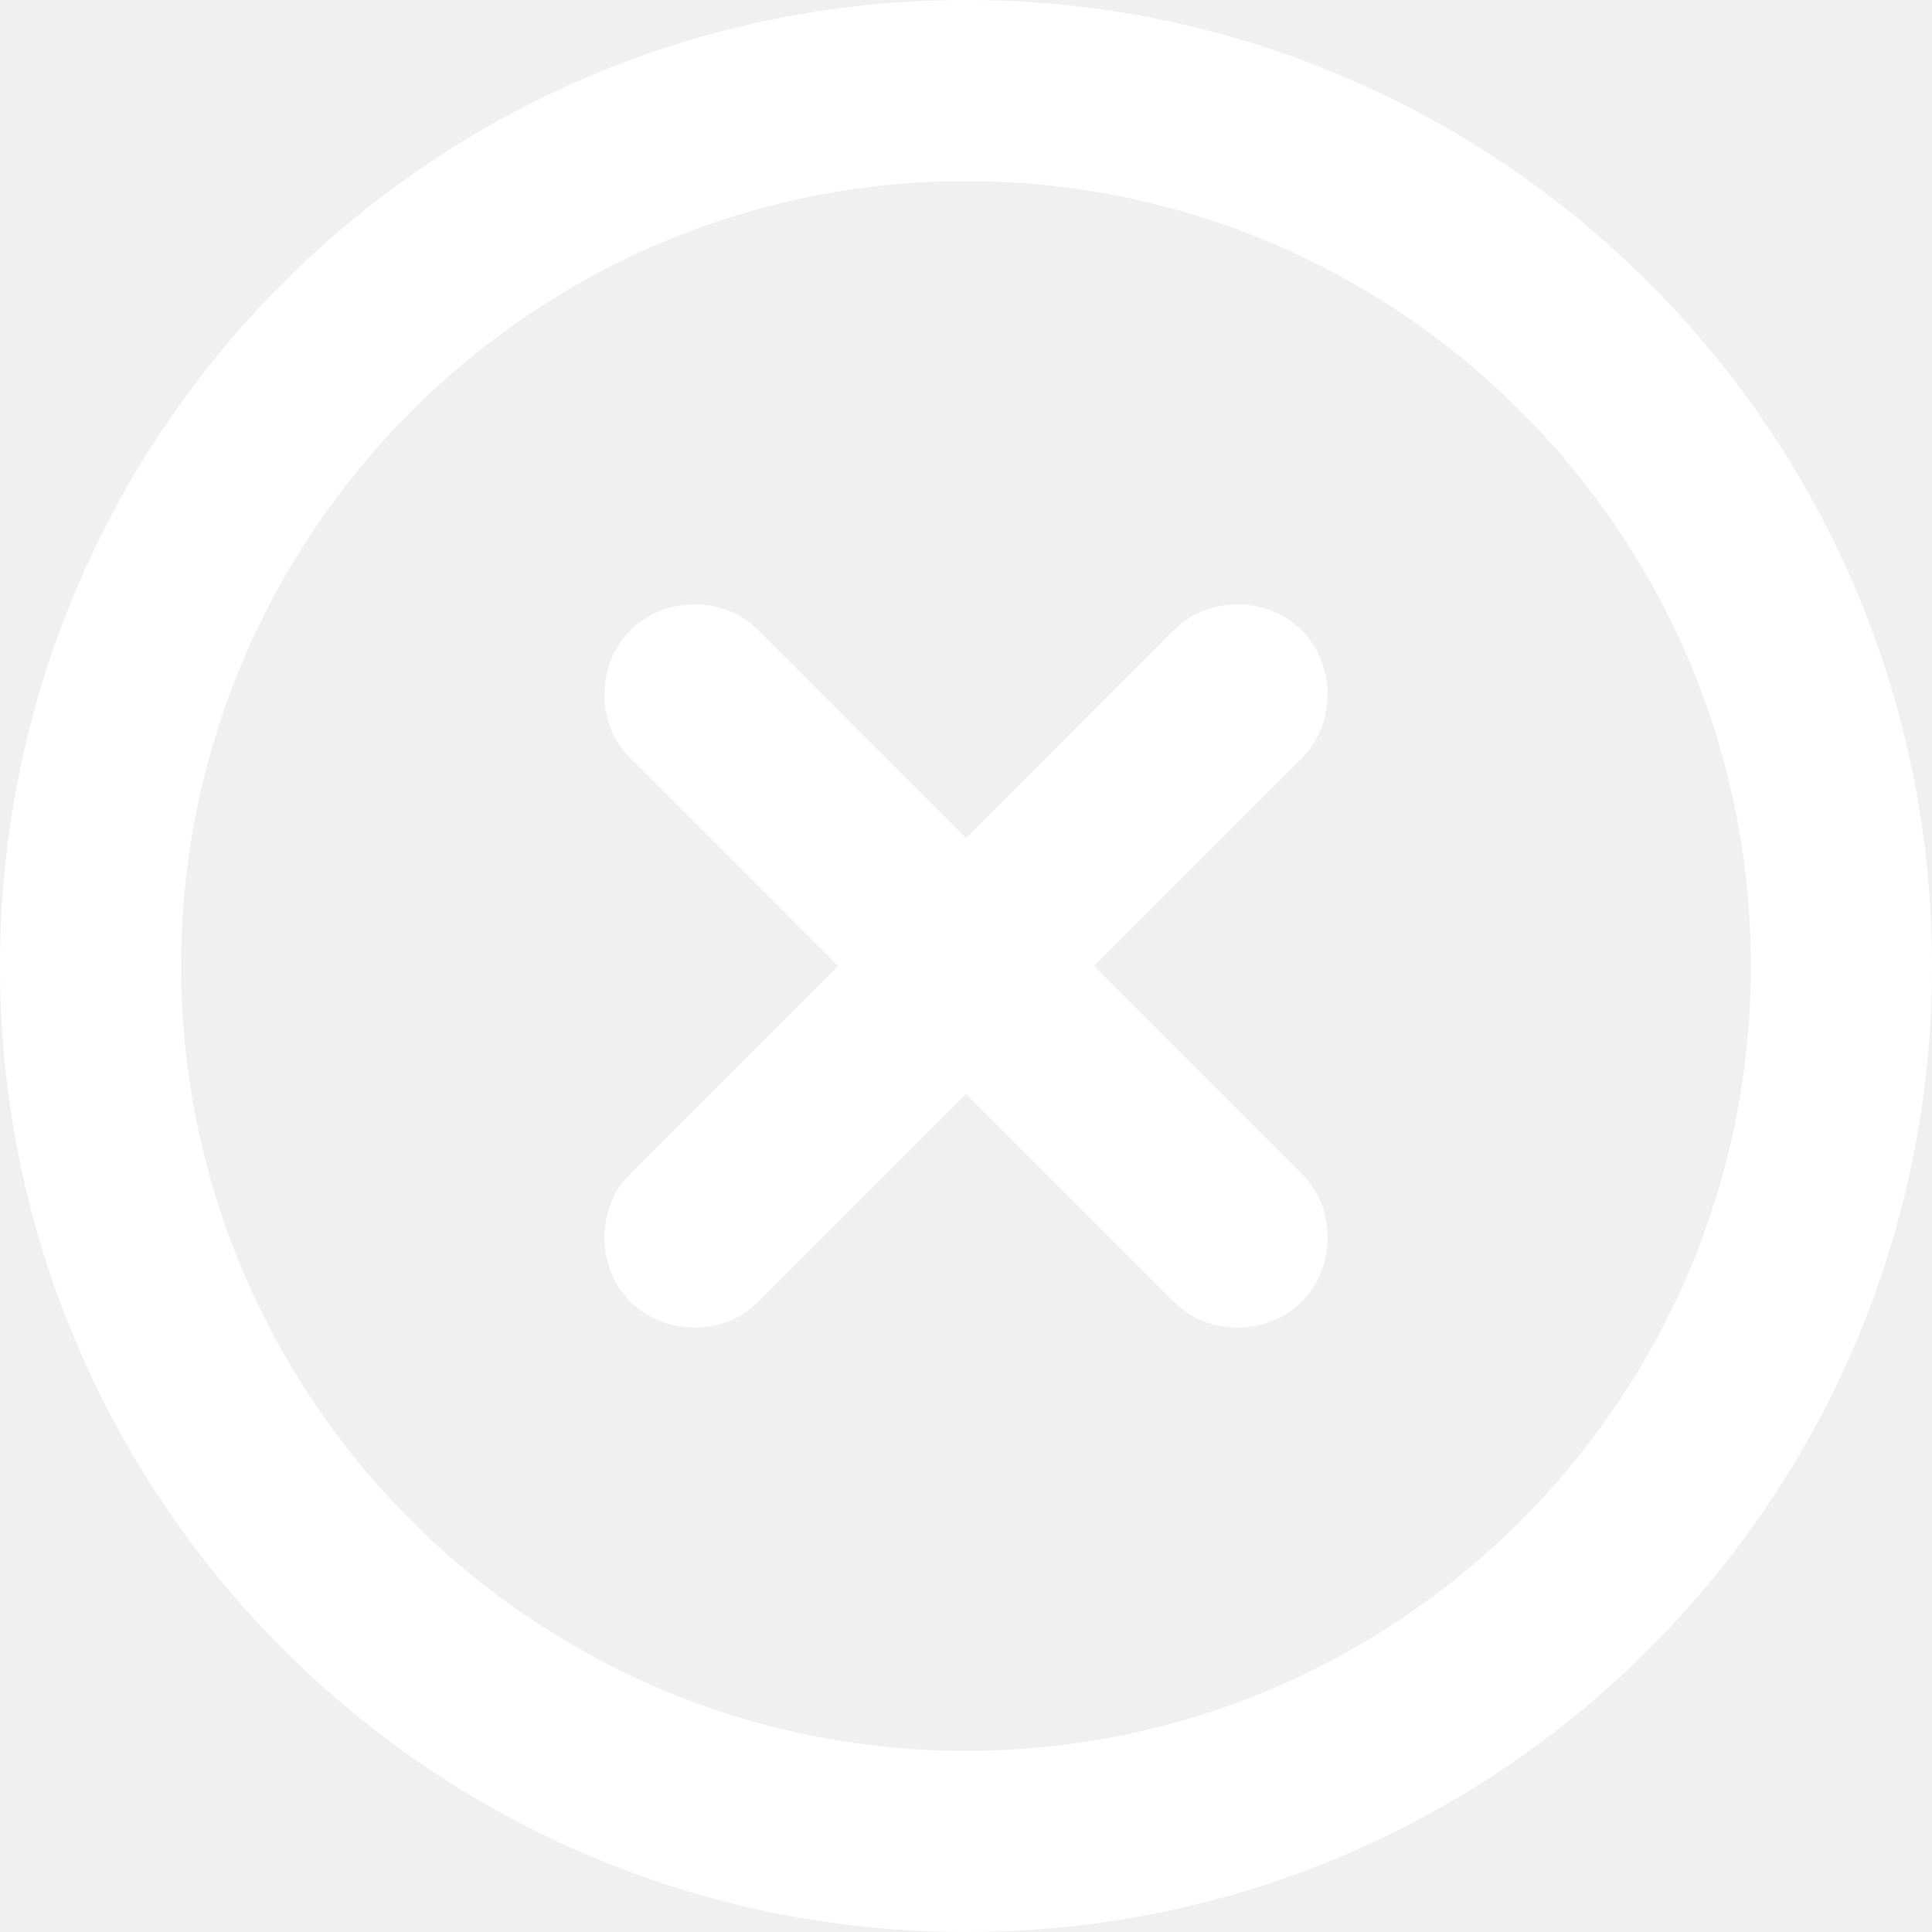
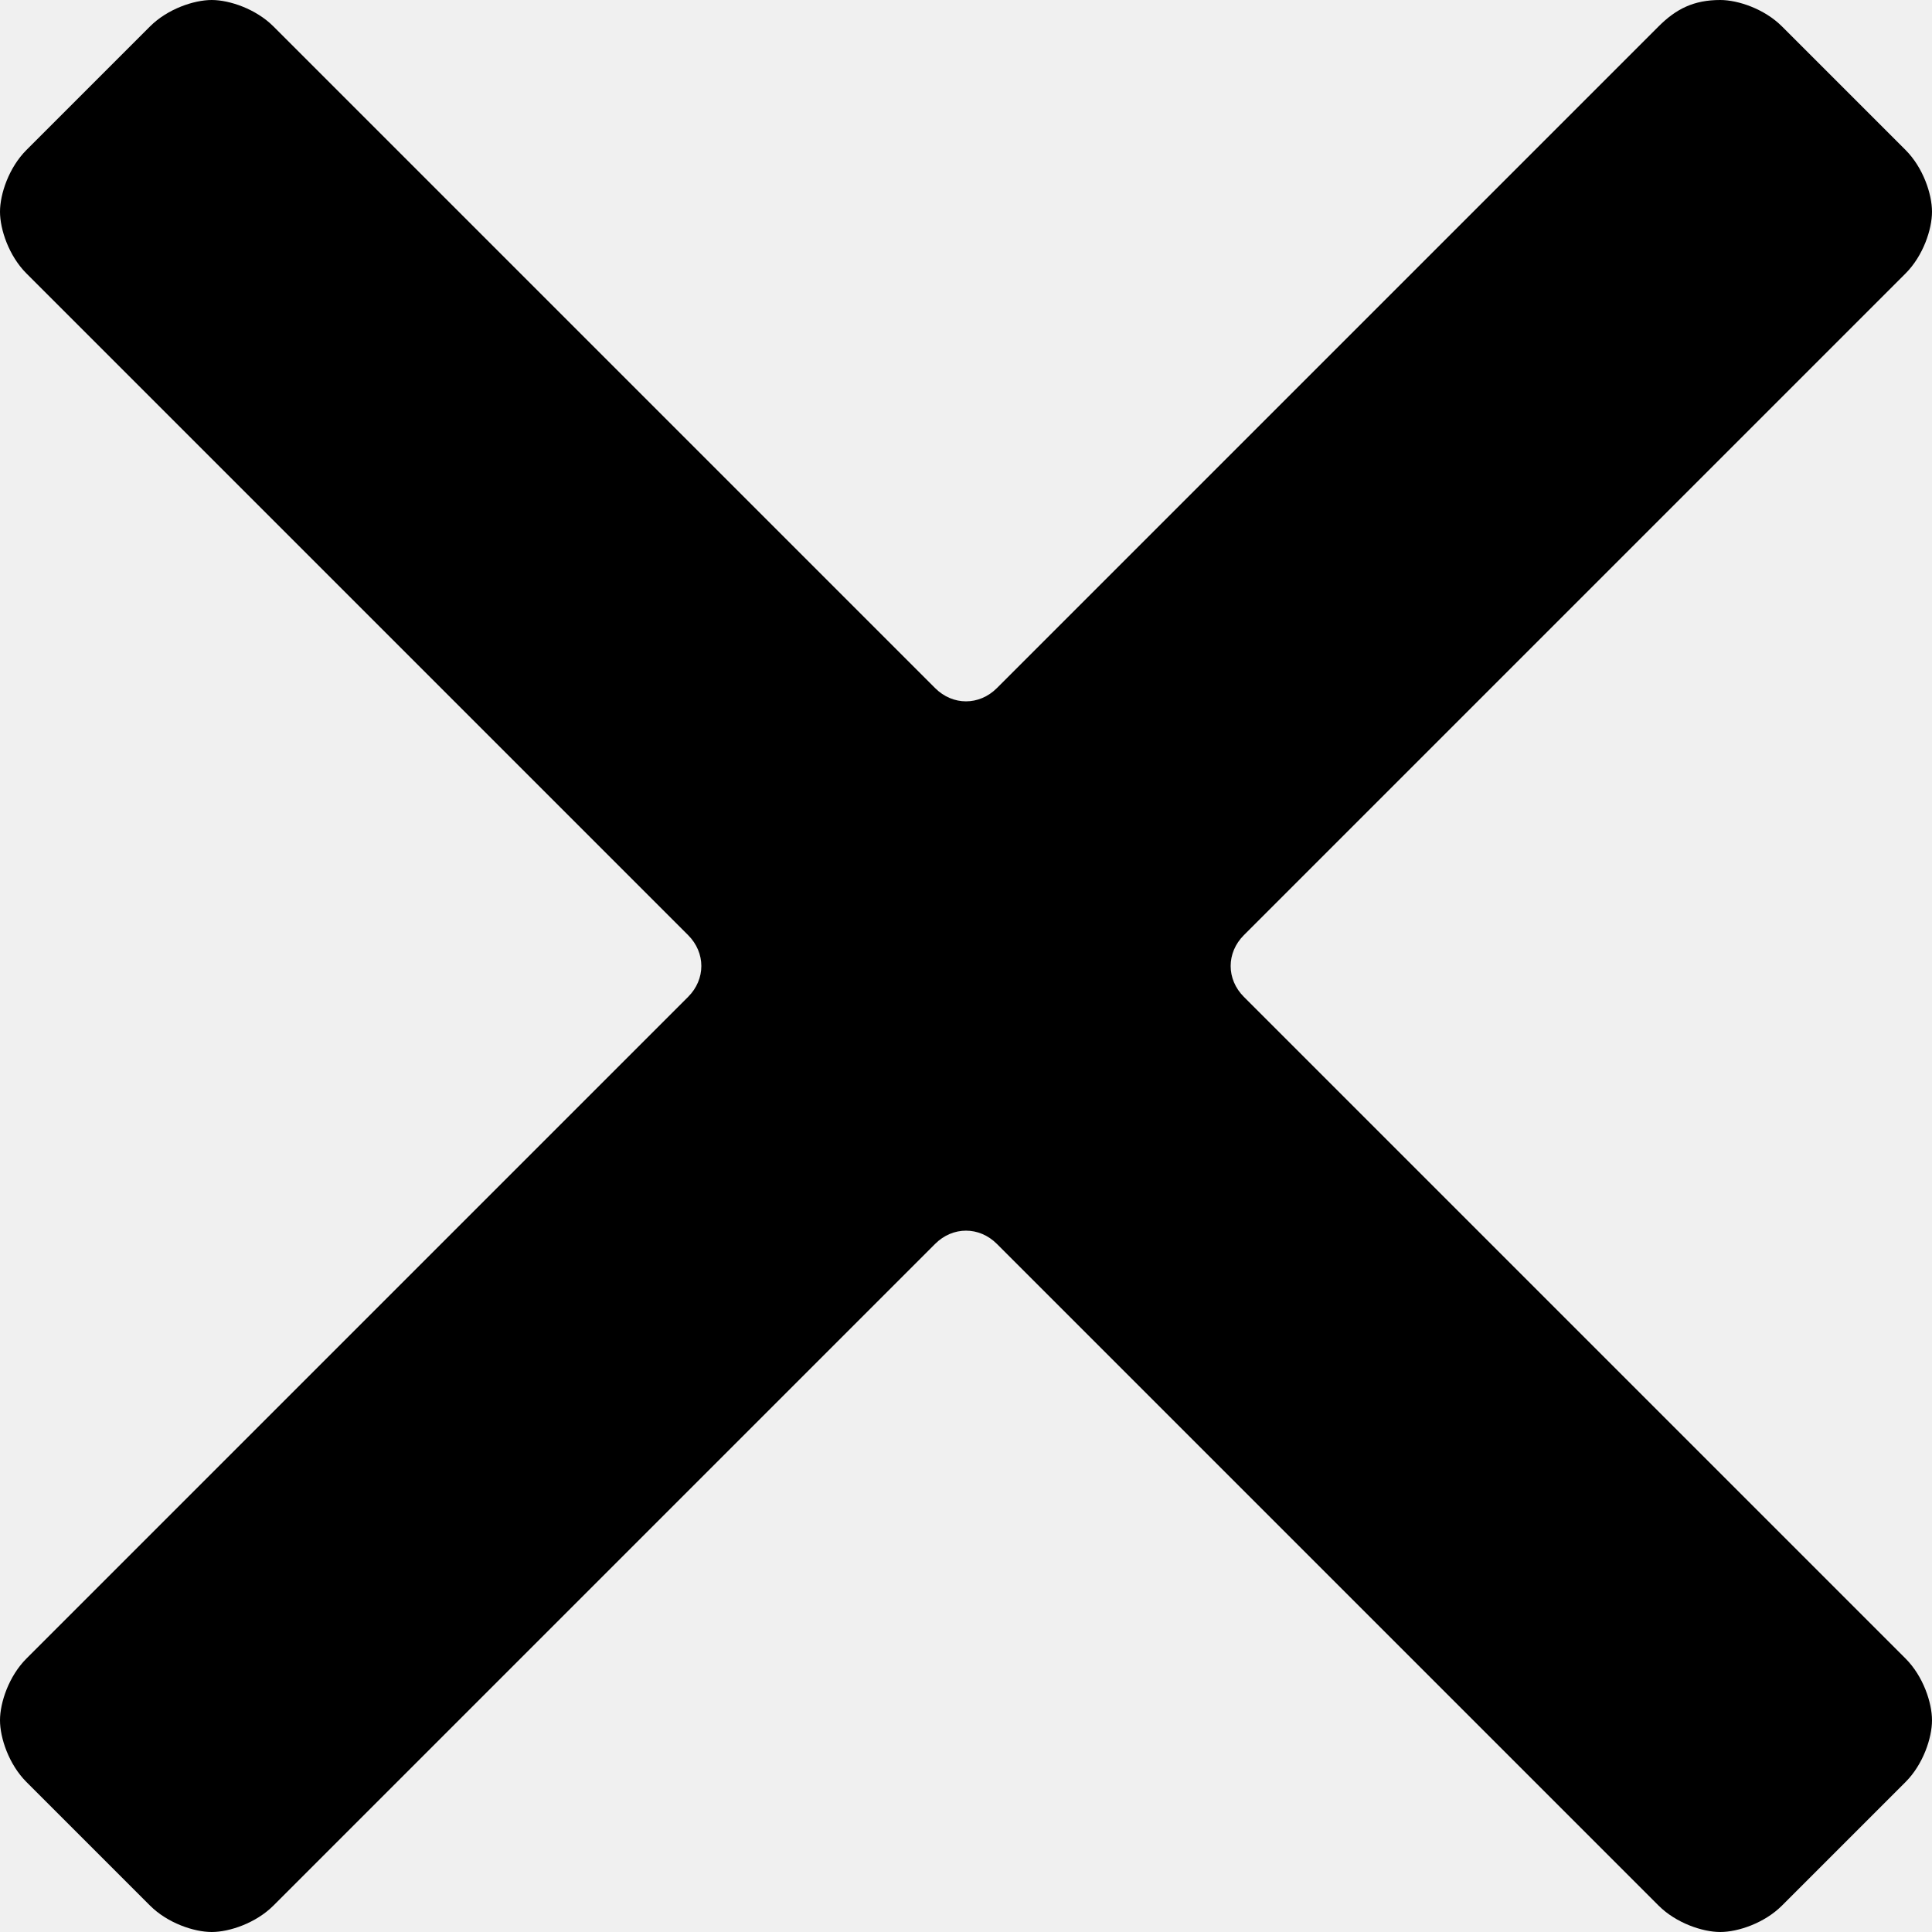
- <svg xmlns="http://www.w3.org/2000/svg" version="1.1" id="Capa_1" x="0px" y="0px" width="512px" height="512px" viewBox="0 0 612 612" style="enable-background:new 0 0 612 612;" xml:space="preserve">
-   <g>
-     <g id="Error">
-       <g>
-         <path d="M420.501,218.79c-0.286-6.942-2.868-13.827-8.186-19.125c-5.297-5.298-12.183-7.898-19.125-8.186     c-7.726-0.325-15.548,2.276-21.438,8.186L306,265.436l-65.752-65.771c-5.909-5.91-13.712-8.492-21.439-8.186     c-6.942,0.287-13.827,2.869-19.125,8.186c-5.297,5.298-7.898,12.183-8.186,19.125c-0.325,7.727,2.276,15.529,8.186,21.439     L265.436,306l-65.752,65.752c-5.91,5.909-8.492,13.713-8.186,21.438c0.287,6.942,2.869,13.828,8.186,19.125     c5.298,5.298,12.183,7.899,19.125,8.186c7.727,0.325,15.53-2.275,21.439-8.186L306,346.564l65.771,65.771     c5.91,5.909,13.713,8.491,21.439,8.186c6.942-0.287,13.827-2.869,19.125-8.186c5.298-5.298,7.898-12.183,8.186-19.125     c0.325-7.727-2.276-15.529-8.186-21.439L346.564,306l65.751-65.752C418.226,234.339,420.826,226.536,420.501,218.79z M306,0     C137.012,0,0,137.012,0,306s137.012,306,306,306s306-137.012,306-306S474.988,0,306,0z M306,554.625     C168.912,554.625,57.375,443.088,57.375,306S168.912,57.375,306,57.375S554.625,168.912,554.625,306S443.088,554.625,306,554.625     z" fill="#FFFFFF" />
-       </g>
-     </g>
-   </g>
-   <g>
- </g>
-   <g>
- </g>
-   <g>
- </g>
-   <g>
- </g>
-   <g>
- </g>
-   <g>
- </g>
-   <g>
- </g>
-   <g>
- </g>
-   <g>
- </g>
-   <g>
- </g>
-   <g>
- </g>
-   <g>
- </g>
-   <g>
- </g>
-   <g>
- </g>
-   <g>
- </g>
+ <svg xmlns="http://www.w3.org/2000/svg" version="1.1" viewBox="0 0 21.9 21.9" enable-background="new 0 0 21.9 21.9">
+   <path d="M14.1,11.3c-0.2-0.2-0.2-0.5,0-0.7l7.5-7.5c0.2-0.2,0.3-0.5,0.3-0.7s-0.1-0.5-0.3-0.7l-1.4-1.4C20,0.1,19.7,0,19.5,0  c-0.3,0-0.5,0.1-0.7,0.3l-7.5,7.5c-0.2,0.2-0.5,0.2-0.7,0L3.1,0.3C2.9,0.1,2.6,0,2.4,0S1.9,0.1,1.7,0.3L0.3,1.7C0.1,1.9,0,2.2,0,2.4  s0.1,0.5,0.3,0.7l7.5,7.5c0.2,0.2,0.2,0.5,0,0.7l-7.5,7.5C0.1,19,0,19.3,0,19.5s0.1,0.5,0.3,0.7l1.4,1.4c0.2,0.2,0.5,0.3,0.7,0.3  s0.5-0.1,0.7-0.3l7.5-7.5c0.2-0.2,0.5-0.2,0.7,0l7.5,7.5c0.2,0.2,0.5,0.3,0.7,0.3s0.5-0.1,0.7-0.3l1.4-1.4c0.2-0.2,0.3-0.5,0.3-0.7  s-0.1-0.5-0.3-0.7L14.1,11.3z" />
</svg>
